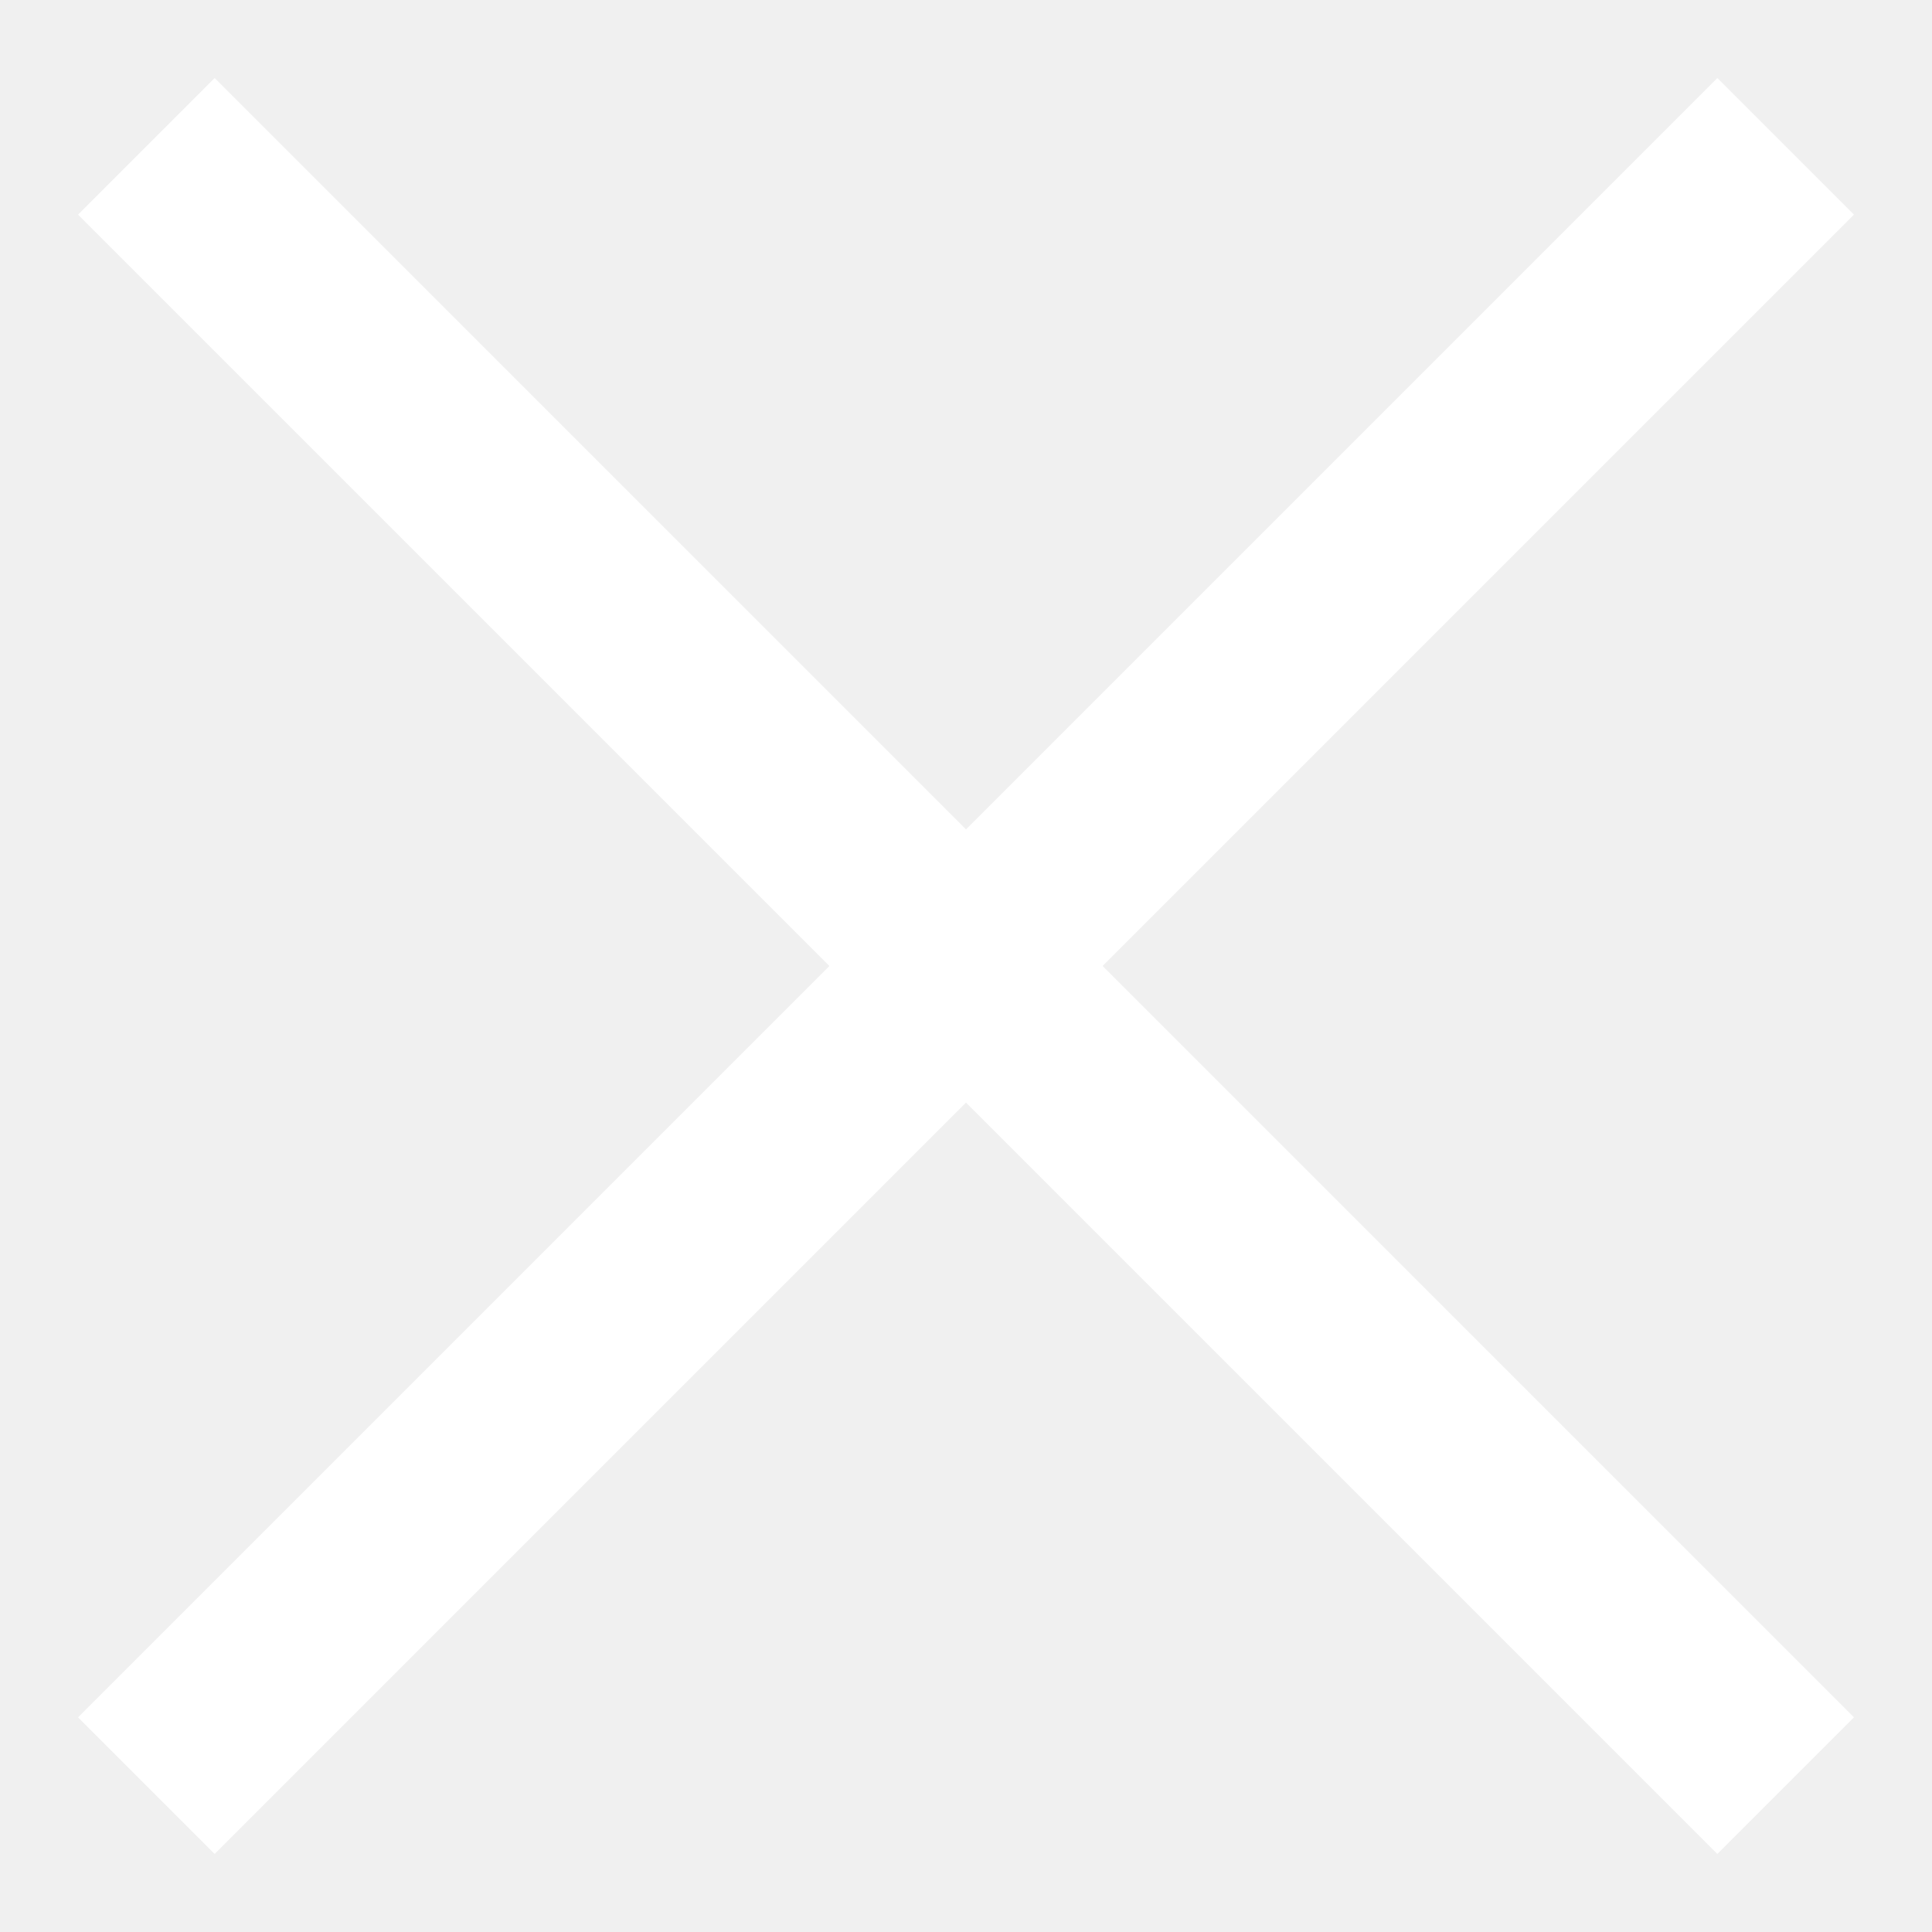
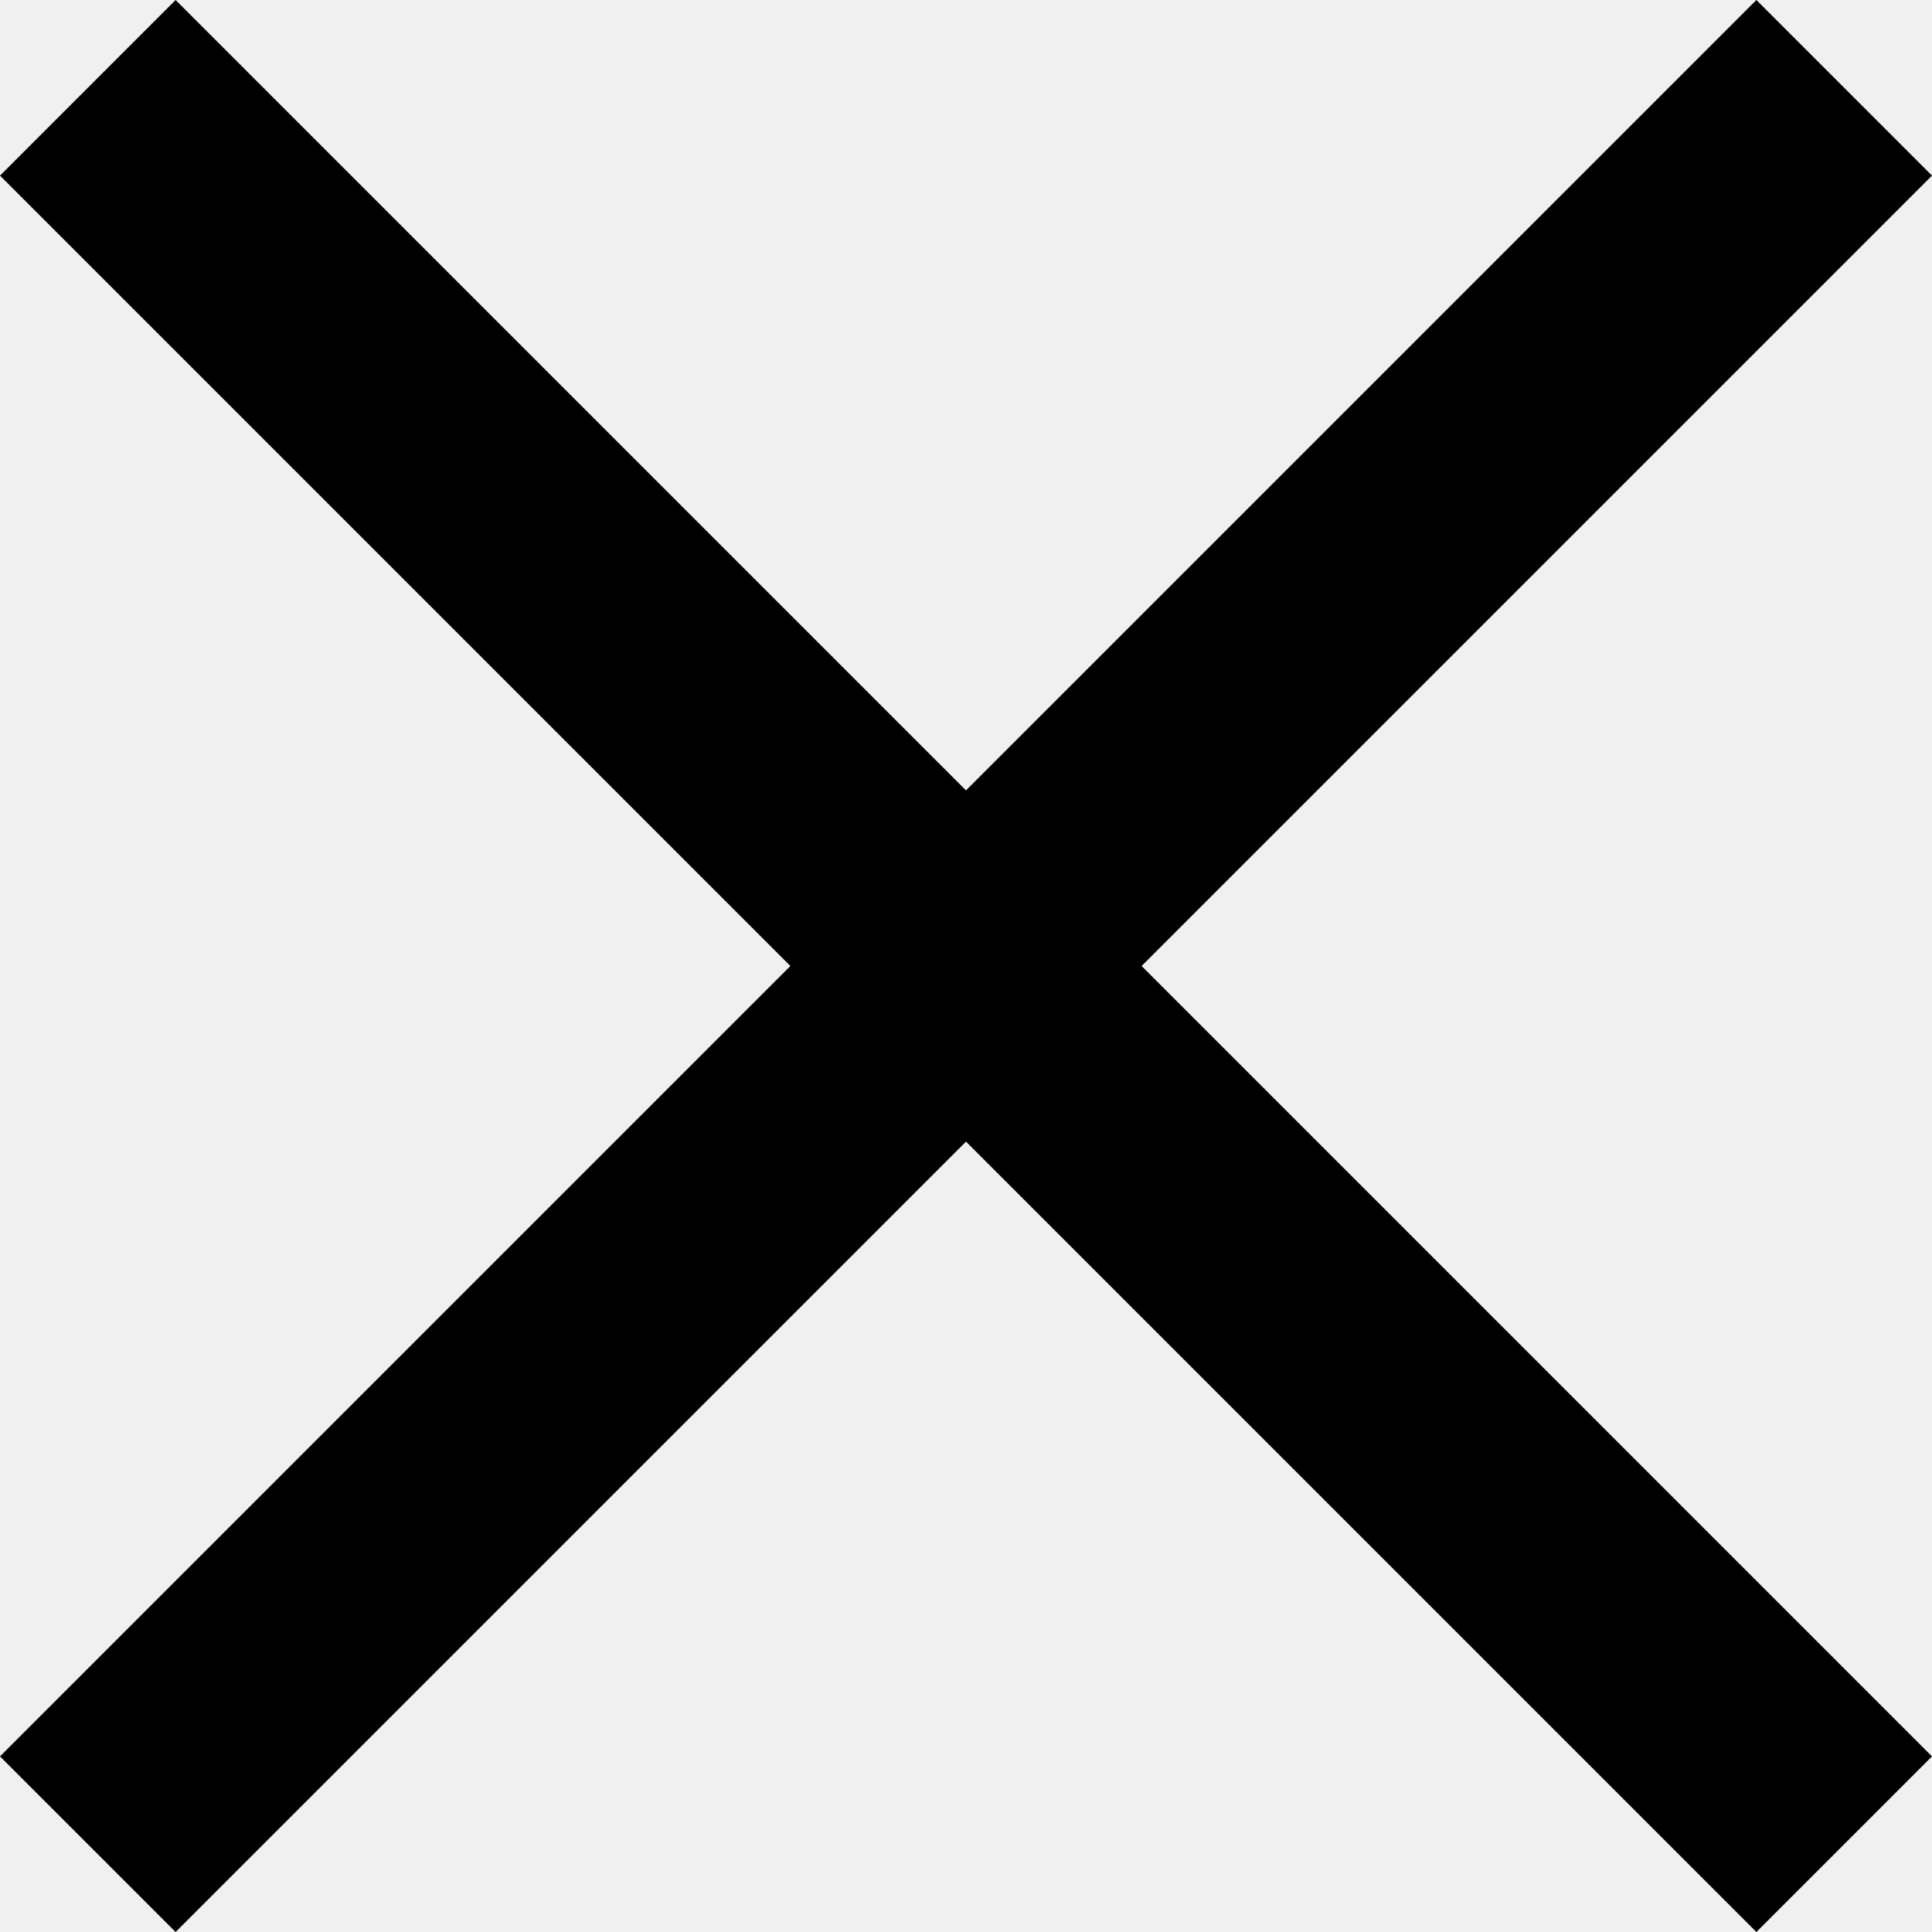
- <svg xmlns="http://www.w3.org/2000/svg" width="20" height="20">
-   <path d="M17.778.808l1.414 1.414L11.414 10l7.778 7.778-1.414 1.414L10 11.414l-7.778 7.778-1.414-1.414L8.586 10 .808 2.222 2.222.808 10 8.586 17.778.808z" fill="#FFF" fill-rule="evenodd" />
+ <svg xmlns="http://www.w3.org/2000/svg" width="15.556" height="15.556" viewBox="0 0 15.556 15.556">
+   <path id="icon-close" d="M14.364.222l1.414,1.414L9.414,8l6.364,6.364-1.414,1.414L8,9.414,1.636,15.778.222,14.364,6.586,8,.222,1.636,1.636.222,8,6.586Z" transform="translate(-0.222 -0.222)" fill-rule="evenodd" />
</svg>
